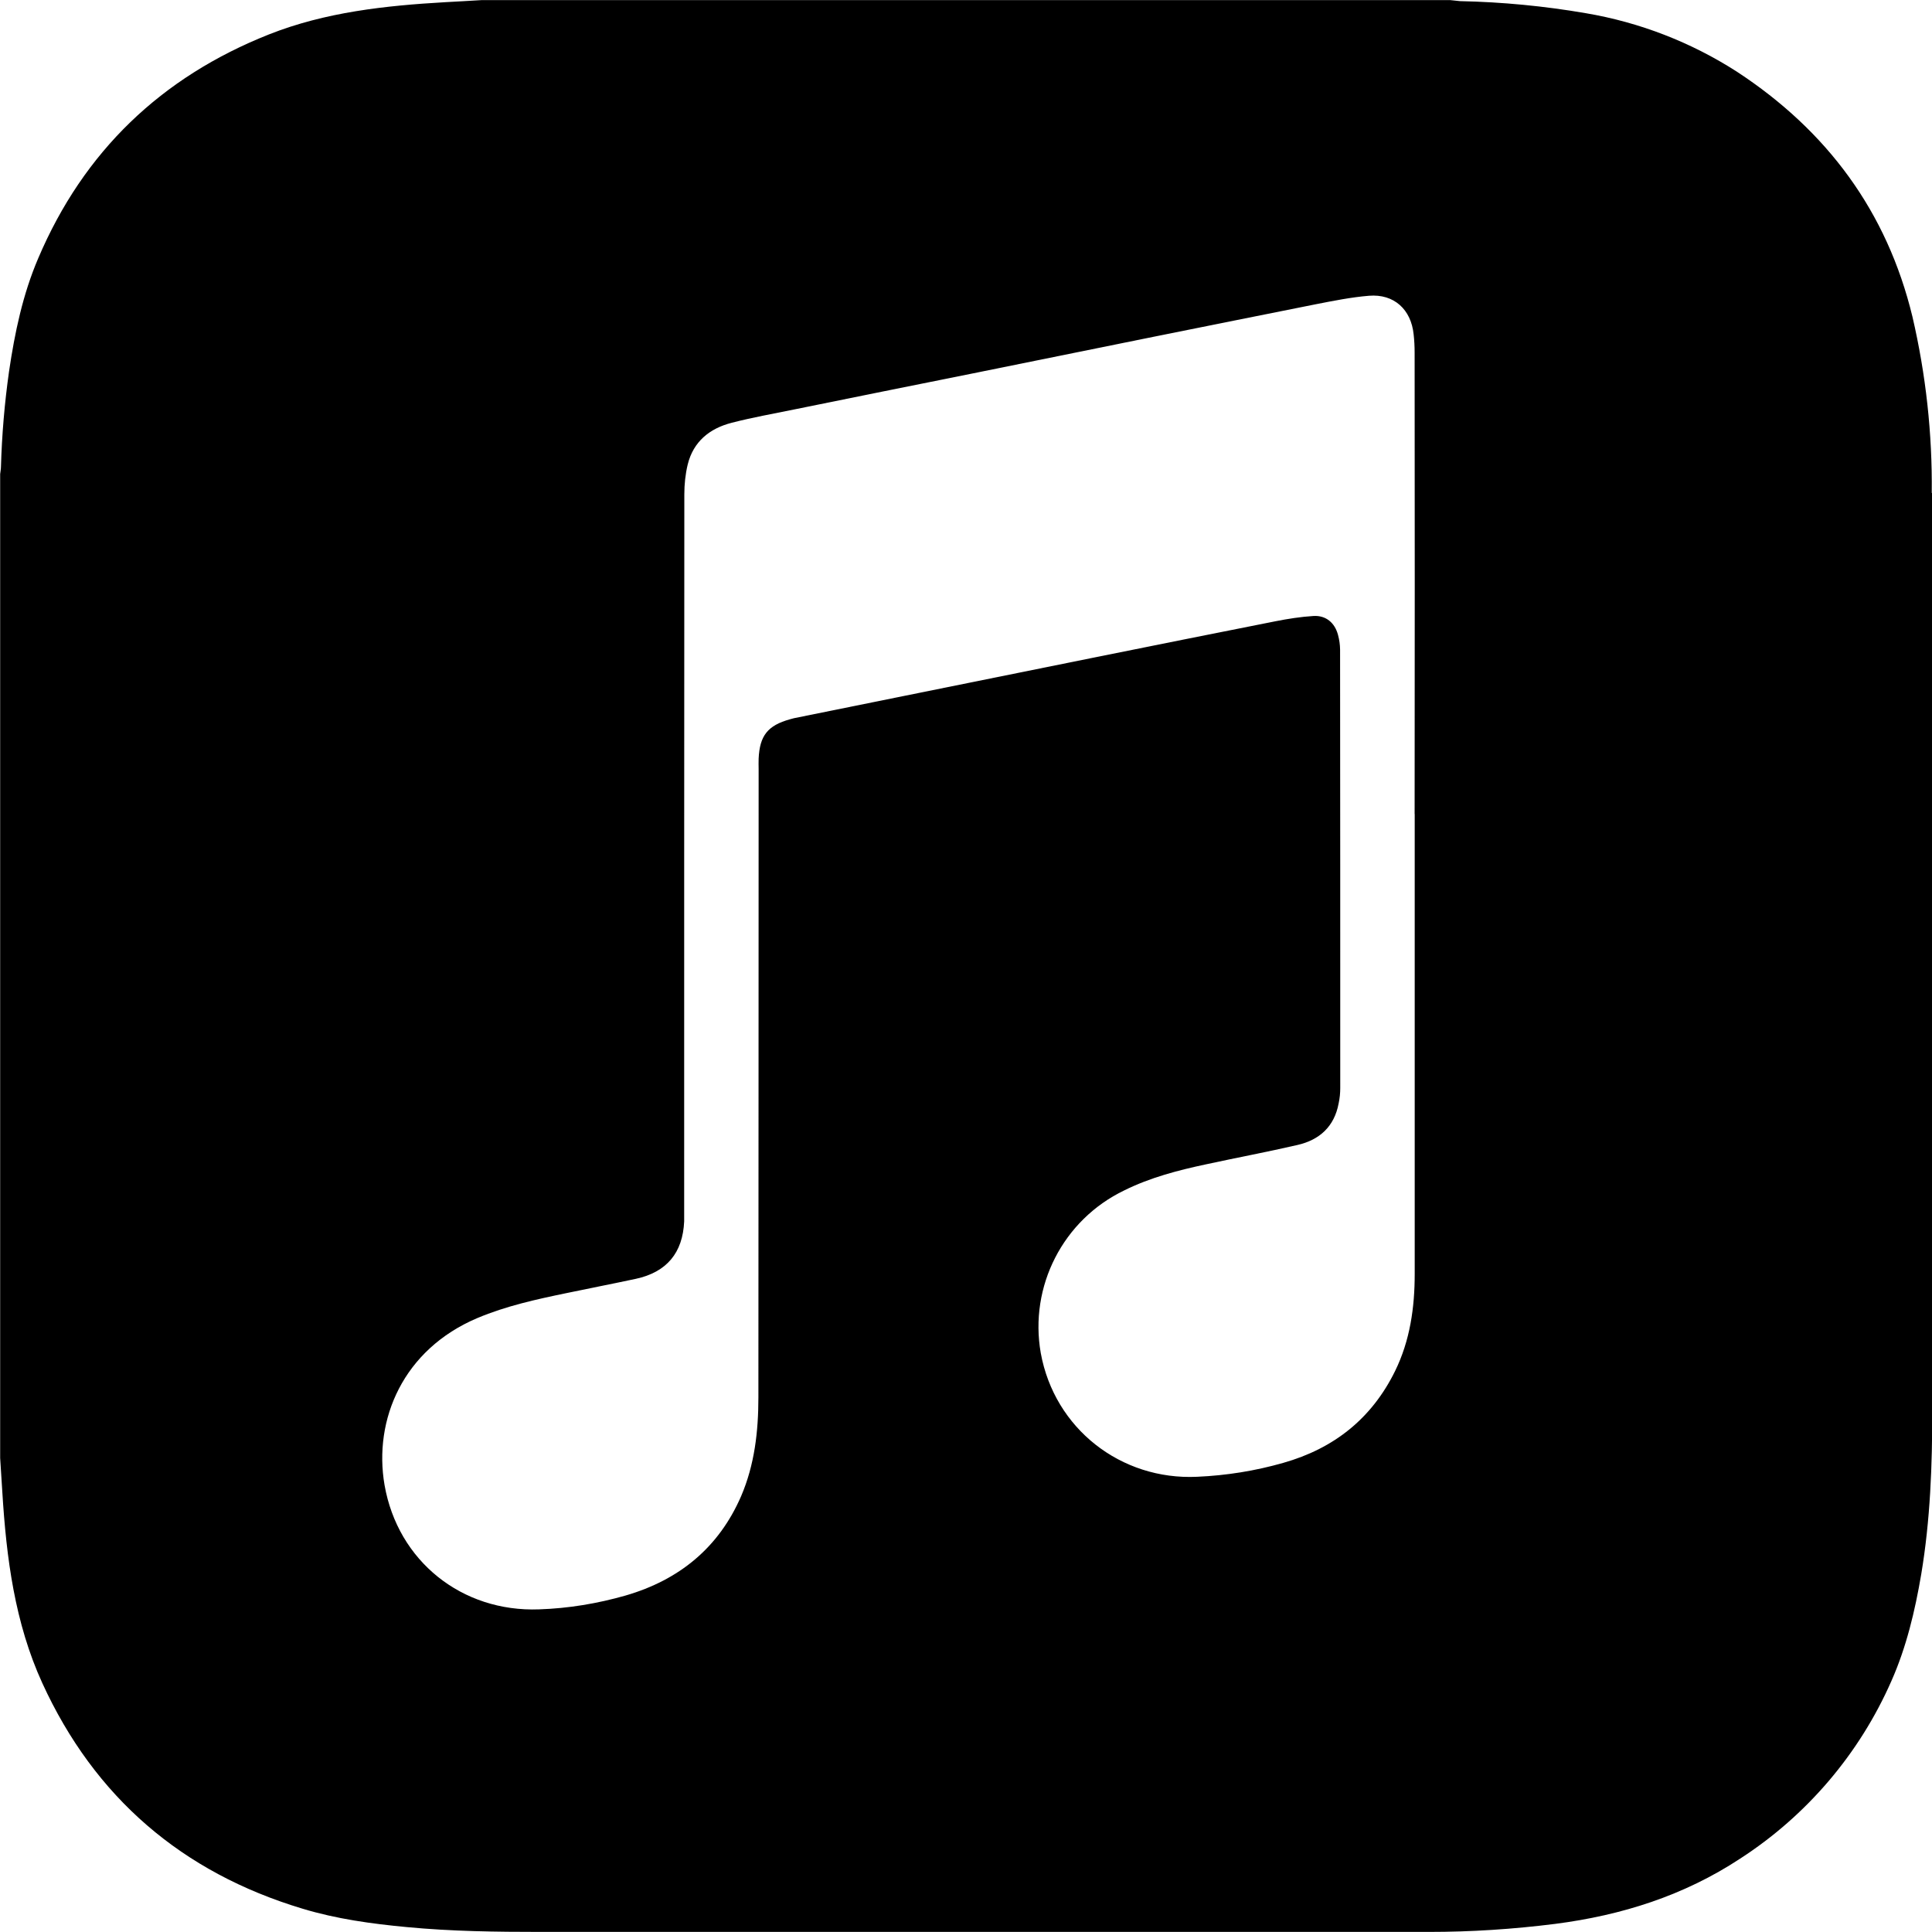
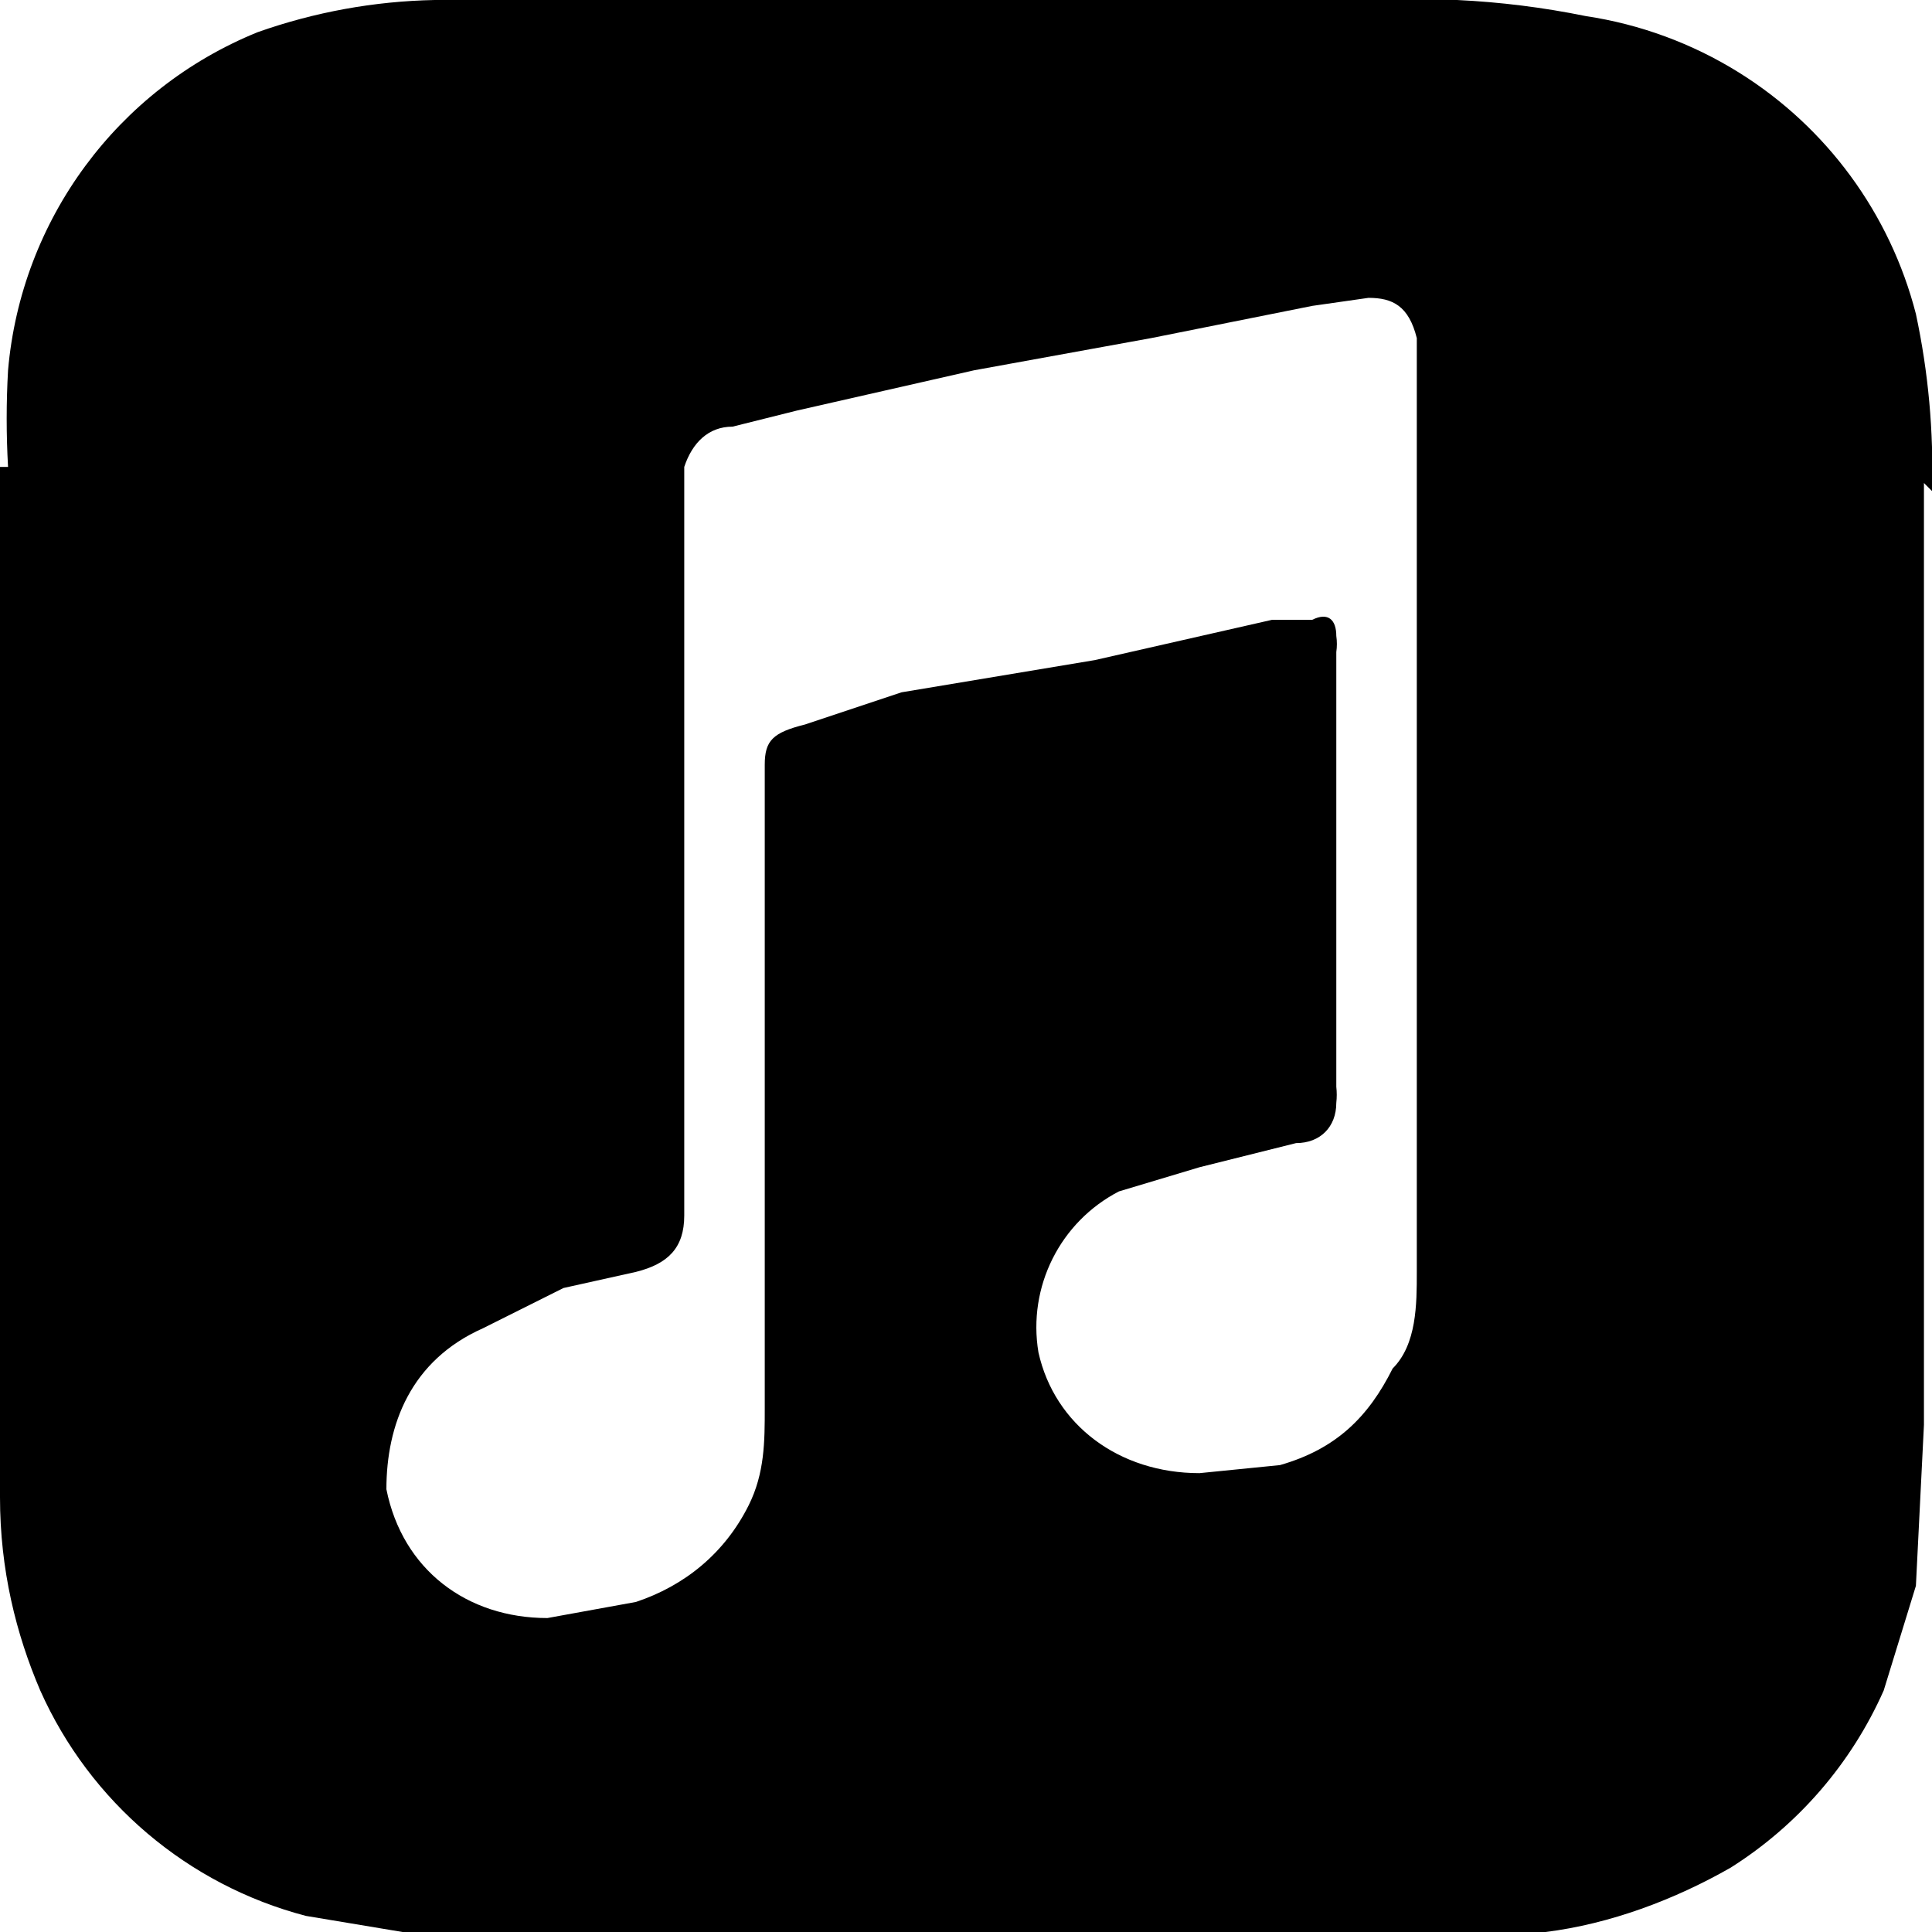
<svg xmlns="http://www.w3.org/2000/svg" viewBox="0 0 24 24">
-   <path d="M23.997 6.124a9.23 9.23 0 00-.24-2.19c-.317-1.31-1.062-2.31-2.18-3.043A5.022 5.022 0 0019.7.164a10.497 10.497 0 00-1.564-.15c-.04-.003-.083-.01-.124-.013H5.988c-.152.01-.303.017-.455.026C4.786.07 4.043.15 3.34.428 2.004.958 1.04 1.88.475 3.208c-.192.448-.292.925-.363 1.408a10.61 10.61 0 00-.1 1.18c0 .032-.007.062-.01.093v12.223c.01.14.017.283.027.424.05.815.154 1.624.497 2.373.65 1.42 1.738 2.353 3.234 2.802.42.127.856.187 1.293.228.555.053 1.11.06 1.667.06h11.03c.525 0 1.048-.034 1.57-.1.823-.106 1.597-.35 2.296-.81a5.046 5.046 0 001.88-2.208c.186-.42.293-.87.37-1.324.113-.675.138-1.358.137-2.04-.002-3.8 0-7.595-.003-11.393zm-6.423 3.99v5.712c0 .417-.058.827-.244 1.206-.29.59-.76.962-1.388 1.14-.35.1-.706.157-1.07.173-.95.045-1.773-.6-1.943-1.536a1.88 1.88 0 011.038-2.022c.323-.16.67-.25 1.018-.324.378-.082.758-.153 1.134-.24.274-.063.457-.23.51-.516a.904.904 0 00.02-.193c0-1.815 0-3.63-.002-5.443a.725.725 0 00-.026-.185c-.04-.15-.15-.243-.304-.234-.16.01-.318.035-.475.066-.76.15-1.52.303-2.28.456l-2.326.47-1.374.278c-.016.003-.032.01-.048.013-.277.077-.377.203-.39.49-.002.042 0 .086 0 .13-.002 2.602 0 5.204-.003 7.805 0 .42-.047.836-.215 1.227-.278.64-.77 1.04-1.434 1.233-.35.1-.71.16-1.075.172-.96.036-1.755-.6-1.92-1.544-.14-.812.23-1.685 1.154-2.075.357-.15.73-.232 1.108-.31.287-.06.575-.116.86-.177.383-.083.583-.323.6-.714v-.15c0-2.96 0-5.922.002-8.882 0-.123.013-.25.042-.37.07-.285.273-.448.546-.518.255-.066.515-.112.774-.165.733-.15 1.466-.296 2.2-.444l2.27-.46c.67-.134 1.34-.27 2.01-.403.22-.043.443-.088.664-.106.31-.025.523.17.554.482.008.073.012.148.012.223.002 1.91.002 3.822 0 5.732z" />
+   <path d="M24 6.1a9.2 9.2 0 00-.2-2.2 5 5 0 00-2.2-3 5 5 0 00-1.9-.7 10.5 10.5 0 00-1.6-.2H5.4a7 7 0 00-2.2.4A5 5 0 00.1 4.6a10.6 10.6 0 000 1.2H0V18.6c0 .9.2 1.7.5 2.4a5 5 0 003.3 2.8L5 24l1.6.1h11l1.6-.1c.8-.1 1.6-.4 2.3-.8a5 5 0 001.9-2.2l.4-1.3.1-2V6zm-6.4 4v5.7c0 .4 0 .9-.3 1.2-.3.6-.7 1-1.4 1.2l-1 .1c-1 0-1.8-.6-2-1.5a1.9 1.9 0 011-2l1-.3 1.2-.3c.3 0 .5-.2.5-.5a.9.9 0 000-.2V8.1a.7.7 0 000-.2c0-.2-.1-.3-.3-.2h-.5l-2.2.5-2.4.4L10 9c-.4.1-.5.2-.5.5v8c0 .4 0 .8-.2 1.2-.3.6-.8 1-1.4 1.2l-1.1.2c-1 0-1.8-.6-2-1.6 0-.8.3-1.6 1.2-2L7 16l.9-.2c.4-.1.6-.3.6-.7V15 6.1v-.3c.1-.3.3-.5.6-.5l.8-.2 2.2-.5 2.2-.4 2-.4.7-.1c.3 0 .5.1.6.5V10z" />
</svg>
